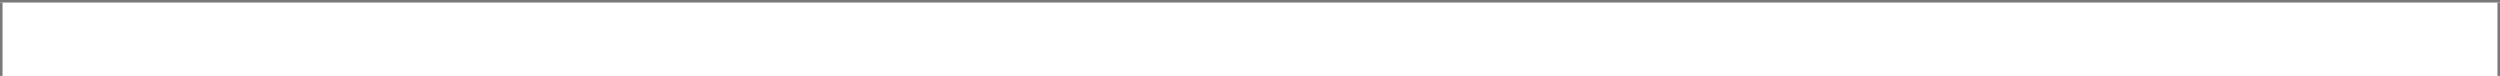
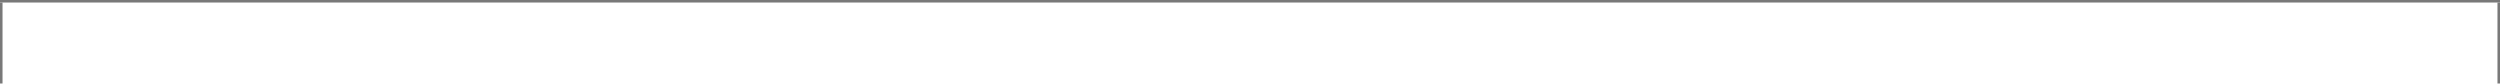
- <svg xmlns="http://www.w3.org/2000/svg" version="1.1" width="988px" height="30px" viewBox="159 131 988 30">
-   <path d="M 1 1  L 987 1  L 987 30  L 1 30  L 1 1  Z " fill-rule="nonzero" fill="rgba(255, 255, 255, 1)" stroke="none" transform="matrix(1 0 0 1 159 131 )" class="fill" />
-   <path d="M 0.5 1  L 0.5 30  " stroke-width="1" stroke-dasharray="0" stroke="rgba(121, 121, 121, 1)" fill="none" transform="matrix(1 0 0 1 159 131 )" class="stroke" />
-   <path d="M 0 0.5  L 988 0.5  " stroke-width="1" stroke-dasharray="0" stroke="rgba(121, 121, 121, 1)" fill="none" transform="matrix(1 0 0 1 159 131 )" class="stroke" />
-   <path d="M 987.5 1  L 987.5 30  " stroke-width="1" stroke-dasharray="0" stroke="rgba(121, 121, 121, 1)" fill="none" transform="matrix(1 0 0 1 159 131 )" class="stroke" />
+ <svg xmlns="http://www.w3.org/2000/svg" version="1.1" width="988px" height="33px" viewBox="159 39 988 33">
+   <path d="M 1 1  L 987 1  L 987 33  L 1 33  L 1 1  Z " fill-rule="nonzero" fill="rgba(255, 255, 255, 1)" stroke="none" transform="matrix(1 0 0 1 159 39 )" class="fill" />
+   <path d="M 0.5 1  L 0.5 33  " stroke-width="1" stroke-dasharray="0" stroke="rgba(121, 121, 121, 1)" fill="none" transform="matrix(1 0 0 1 159 39 )" class="stroke" />
+   <path d="M 0 0.5  L 988 0.5  " stroke-width="1" stroke-dasharray="0" stroke="rgba(121, 121, 121, 1)" fill="none" transform="matrix(1 0 0 1 159 39 )" class="stroke" />
+   <path d="M 987.5 1  L 987.5 33  " stroke-width="1" stroke-dasharray="0" stroke="rgba(121, 121, 121, 1)" fill="none" transform="matrix(1 0 0 1 159 39 )" class="stroke" />
</svg>
